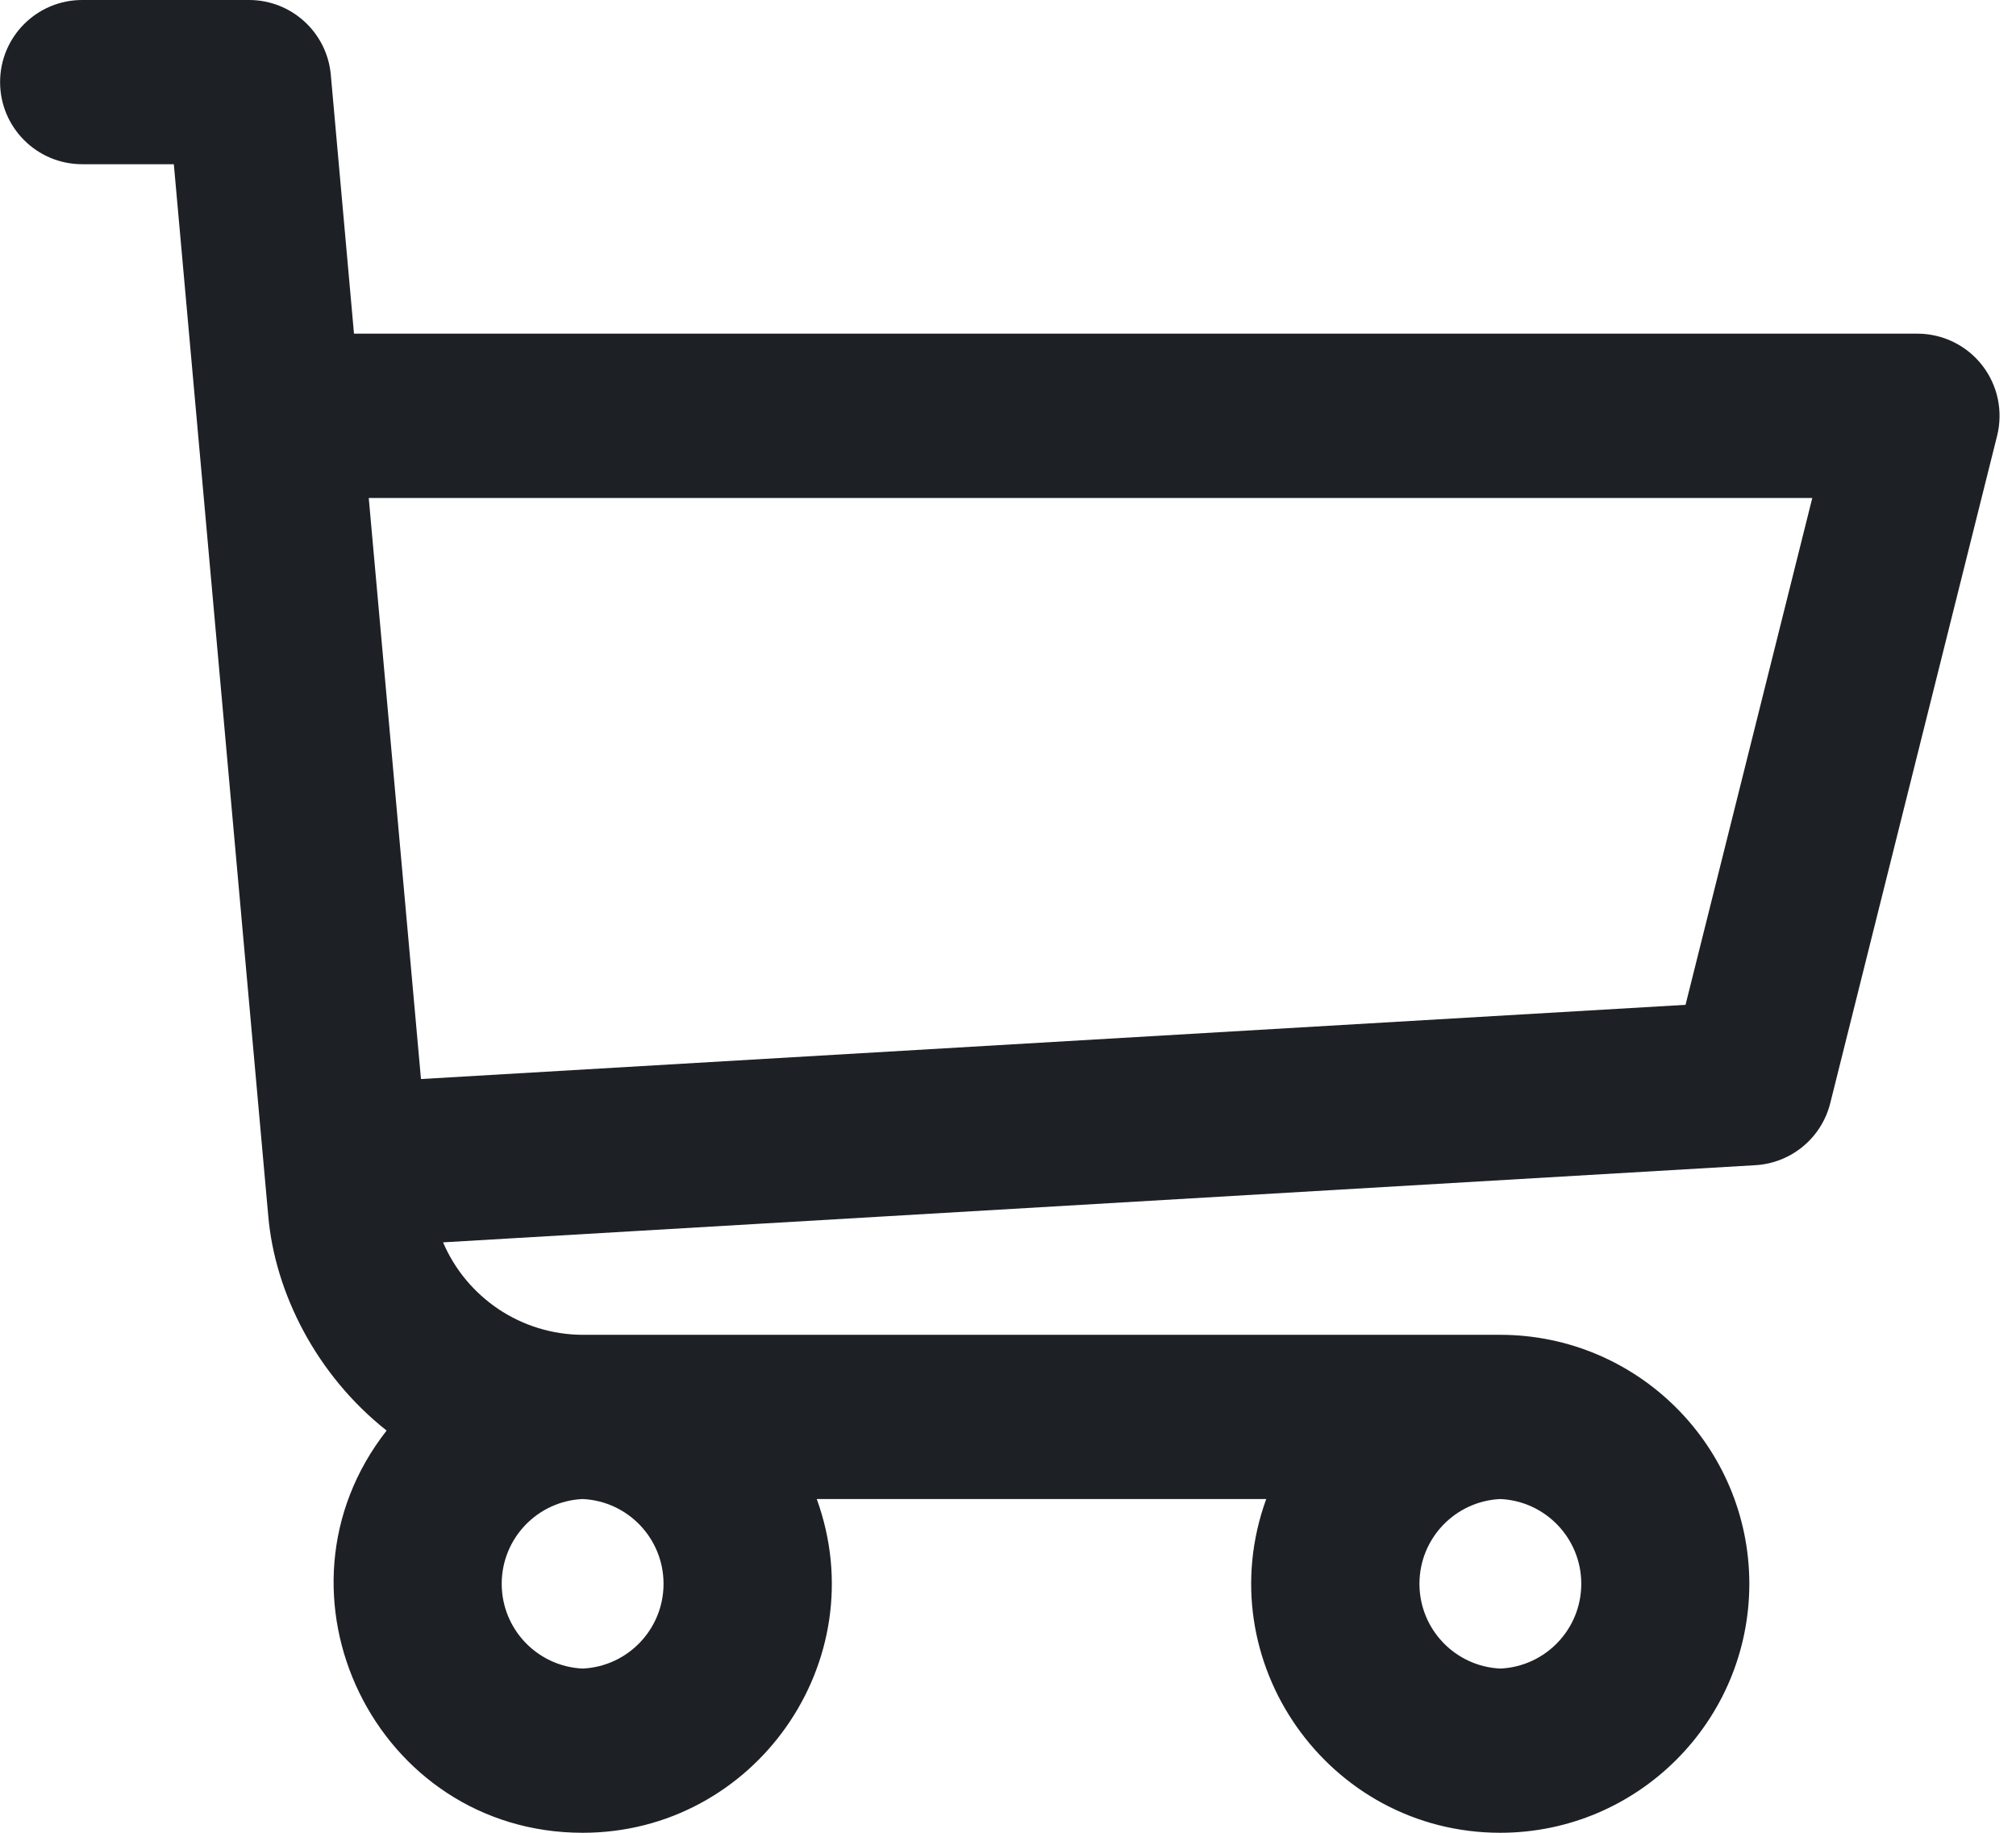
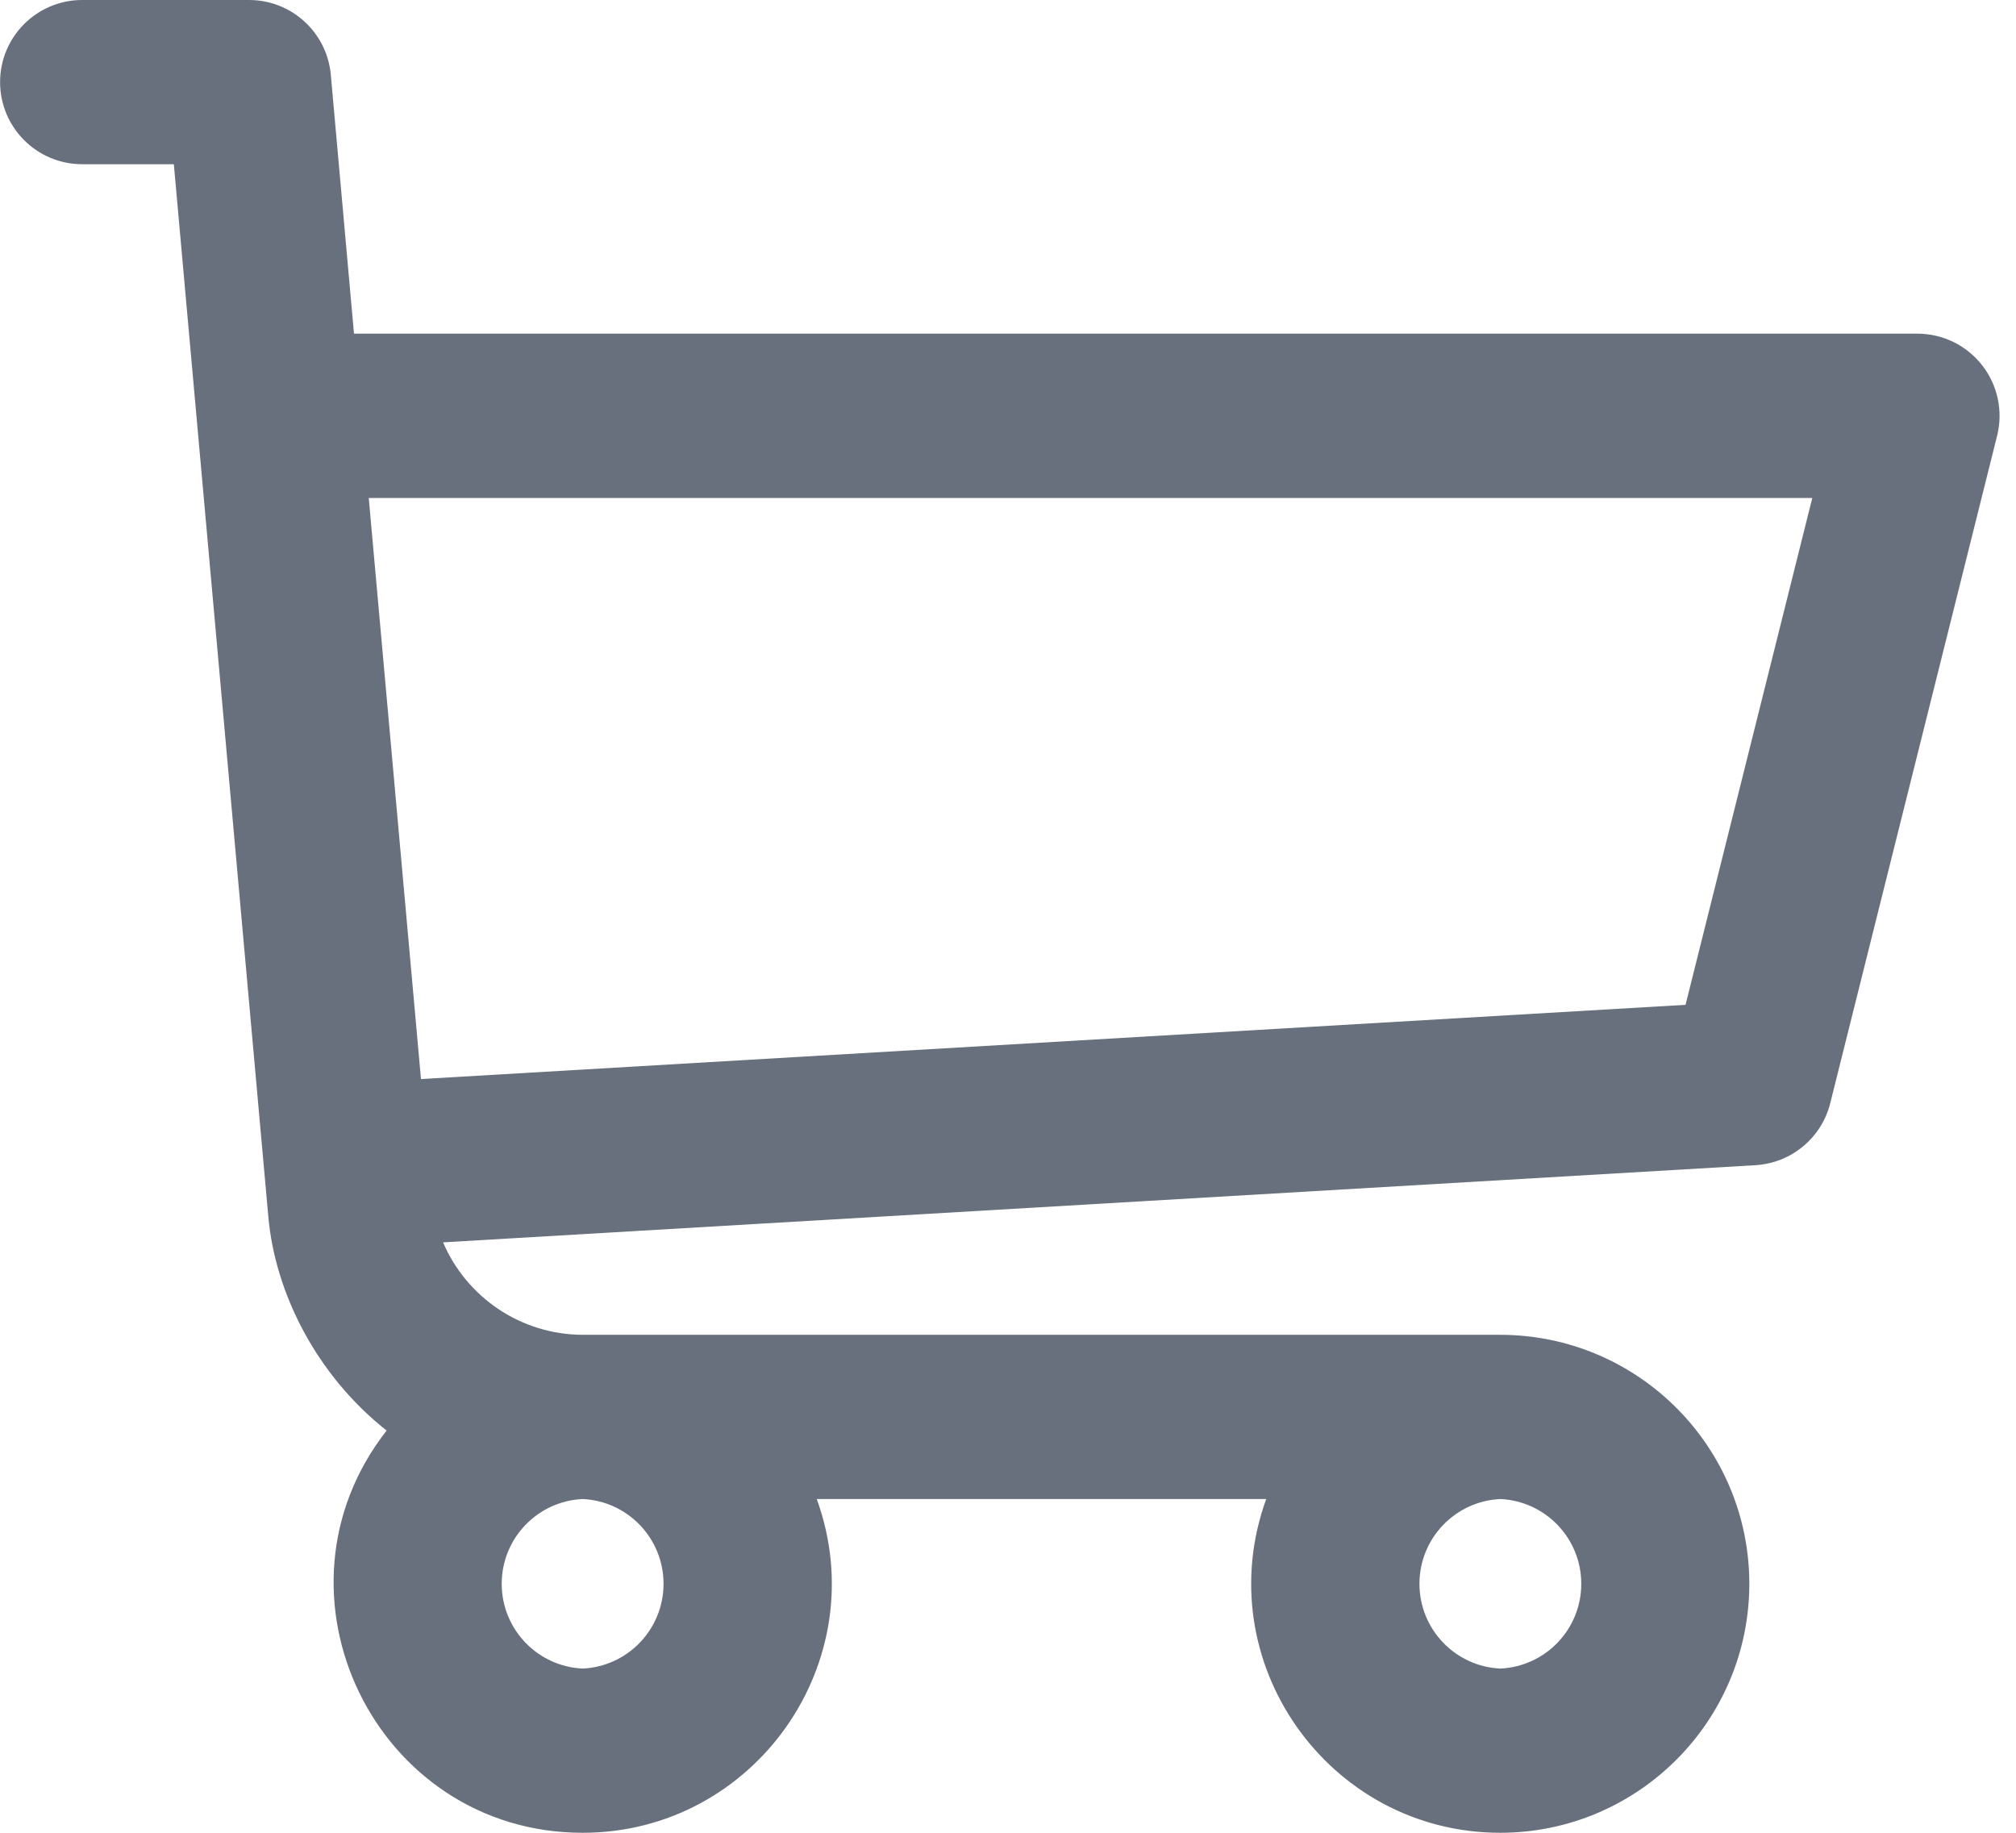
<svg xmlns="http://www.w3.org/2000/svg" width="22" height="20">
-   <path d="M20.925 3.641H3.863L3.61.816A.896.896 0 0 0 2.717 0H.897a.896.896 0 1 0 0 1.792h1l1.031 11.483c.073.828.52 1.726 1.291 2.336C2.83 17.385 4.099 20 6.359 20c1.875 0 3.197-1.87 2.554-3.642h4.905c-.642 1.77.677 3.642 2.555 3.642a2.72 2.72 0 0 0 2.717-2.717 2.72 2.72 0 0 0-2.717-2.717H6.365c-.681 0-1.274-.41-1.53-1.009l14.321-.842a.896.896 0 0 0 .817-.677l1.821-7.283a.897.897 0 0 0-.87-1.114ZM6.358 18.208a.926.926 0 0 1 0-1.85.926.926 0 0 1 0 1.85Zm10.015 0a.926.926 0 0 1 0-1.85.926.926 0 0 1 0 1.85Zm2.021-7.243-13.8.81-.57-6.341h15.753l-1.383 5.53Z" fill="#1d2025" fill-rule="nonzero" />
+   <path d="M20.925 3.641H3.863L3.61.816A.896.896 0 0 0 2.717 0H.897a.896.896 0 1 0 0 1.792h1l1.031 11.483c.073.828.52 1.726 1.291 2.336C2.83 17.385 4.099 20 6.359 20c1.875 0 3.197-1.87 2.554-3.642h4.905c-.642 1.77.677 3.642 2.555 3.642a2.72 2.72 0 0 0 2.717-2.717 2.72 2.72 0 0 0-2.717-2.717H6.365c-.681 0-1.274-.41-1.53-1.009l14.321-.842a.896.896 0 0 0 .817-.677l1.821-7.283a.897.897 0 0 0-.87-1.114ZM6.358 18.208a.926.926 0 0 1 0-1.85.926.926 0 0 1 0 1.85Zm10.015 0a.926.926 0 0 1 0-1.85.926.926 0 0 1 0 1.85Zm2.021-7.243-13.8.81-.57-6.341h15.753l-1.383 5.53Z" fill="#68707d" fill-rule="nonzero" />
</svg>
